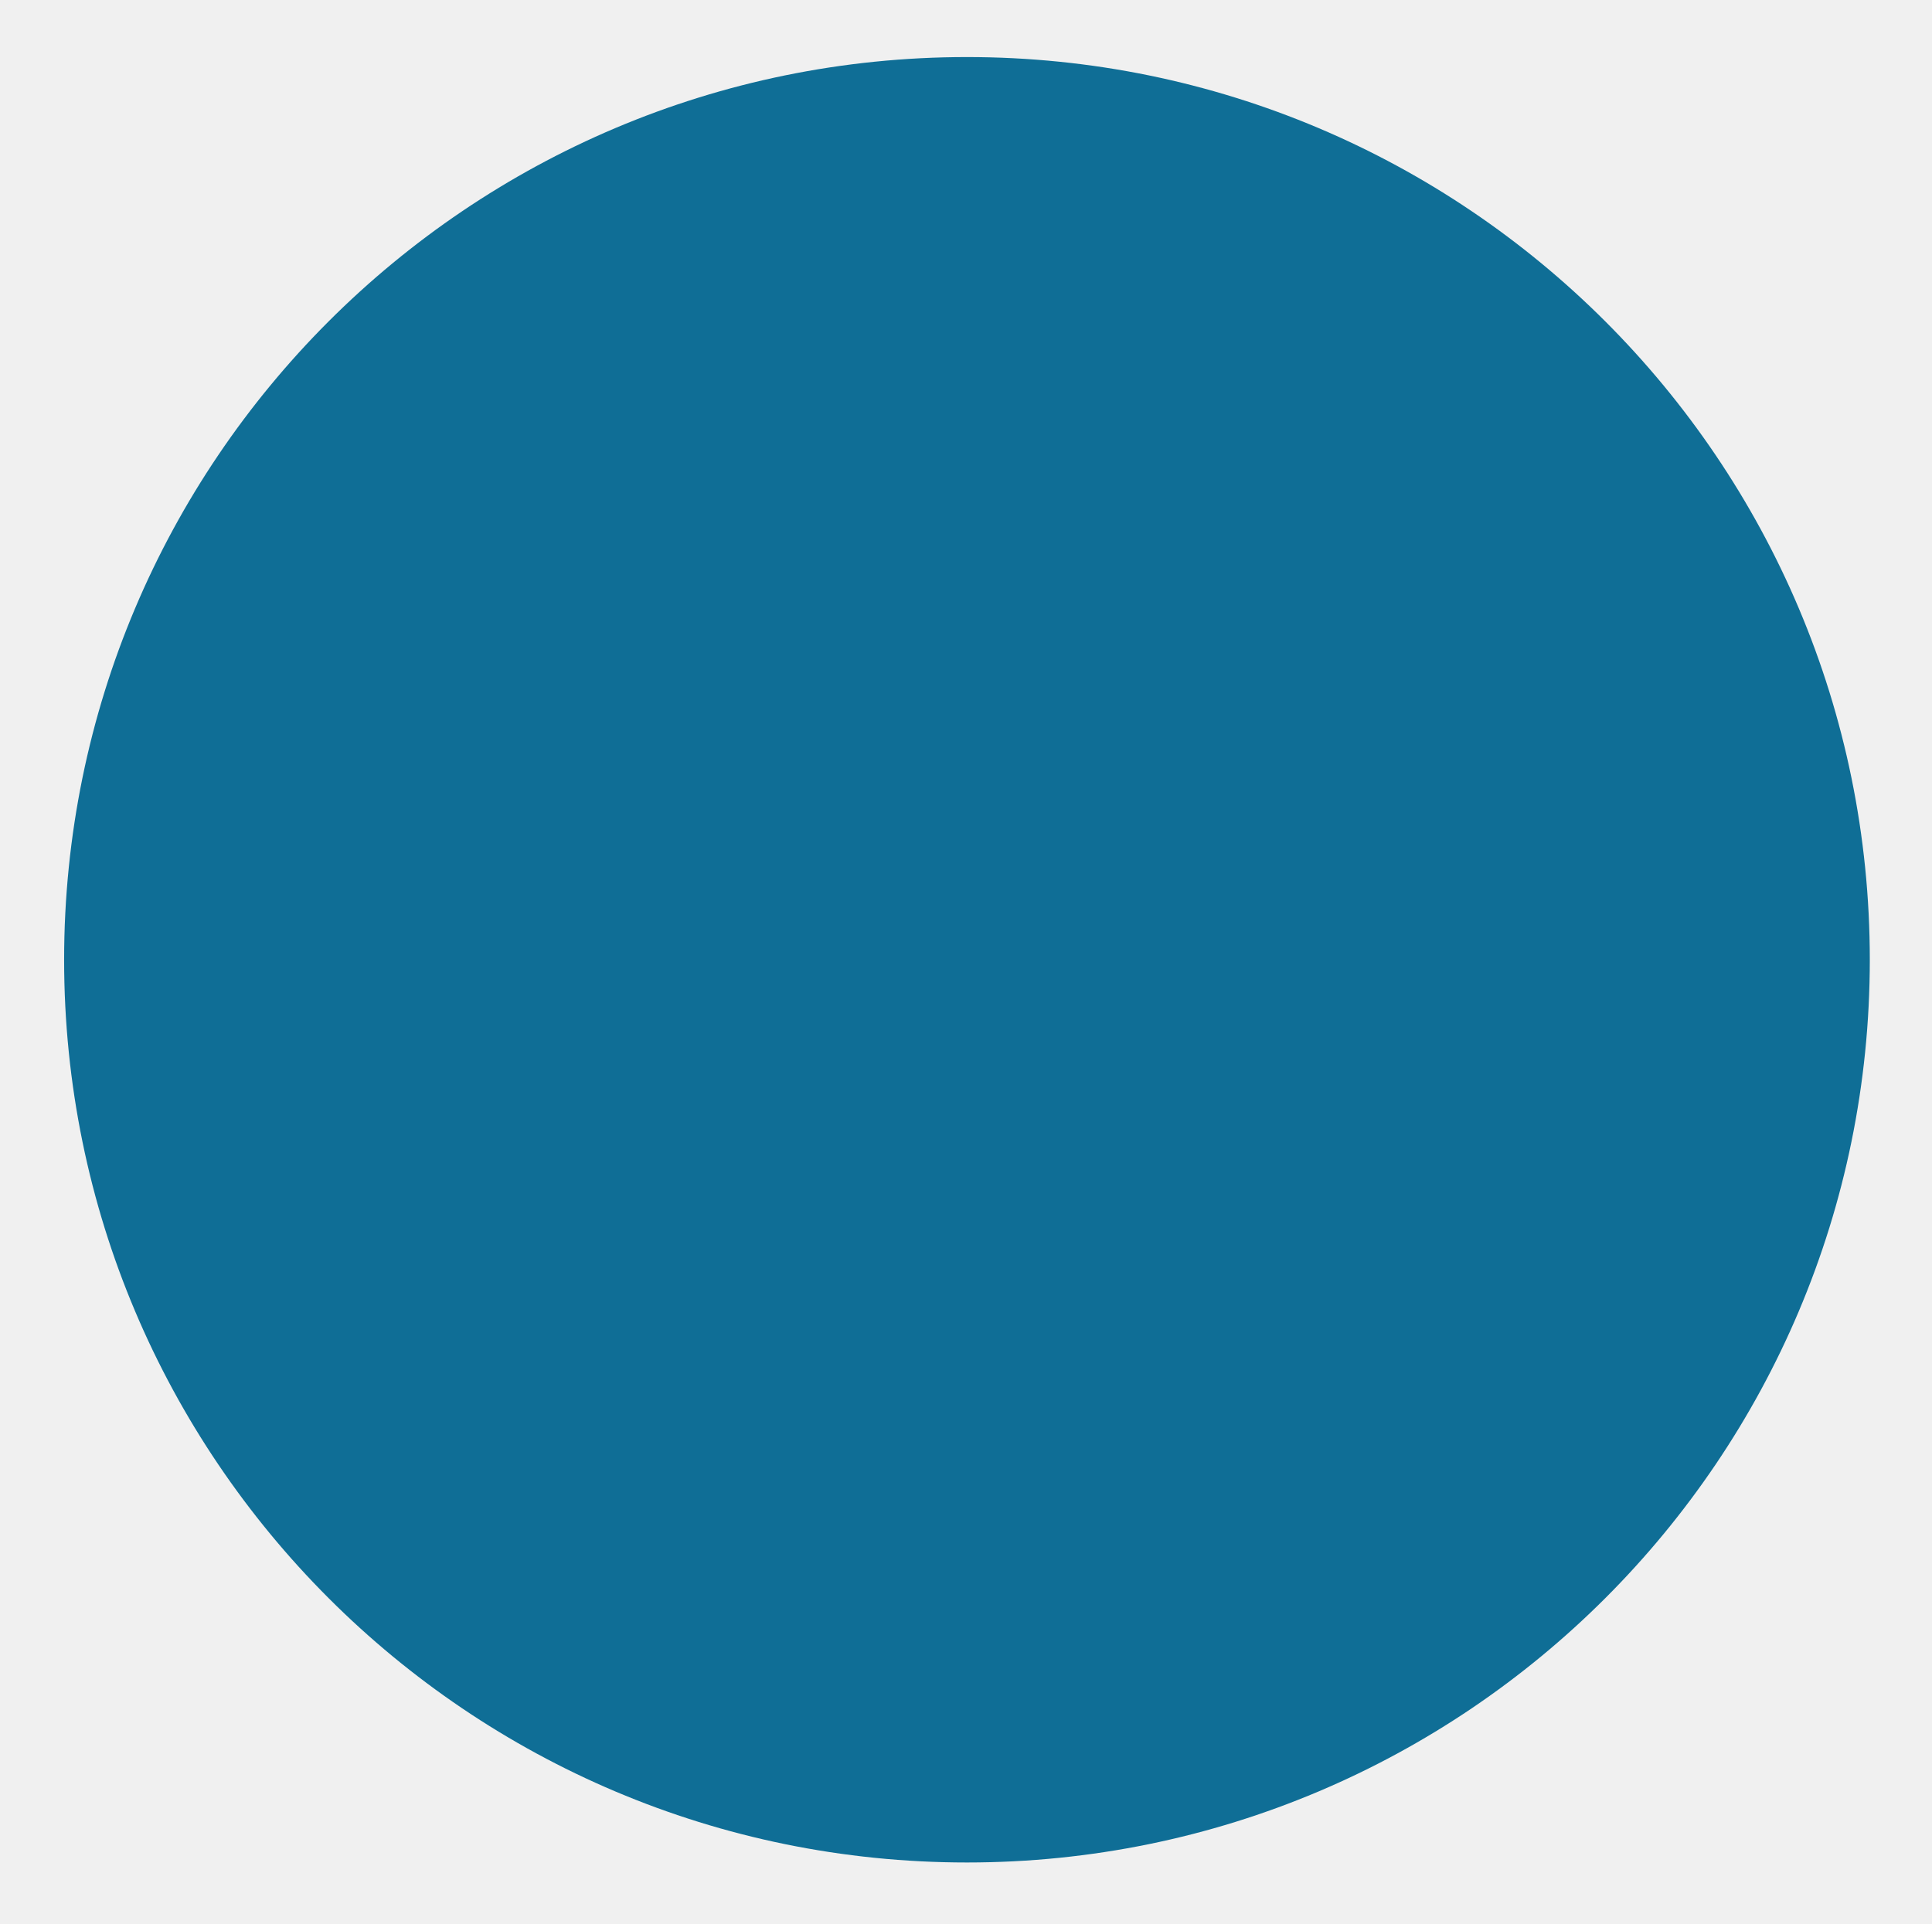
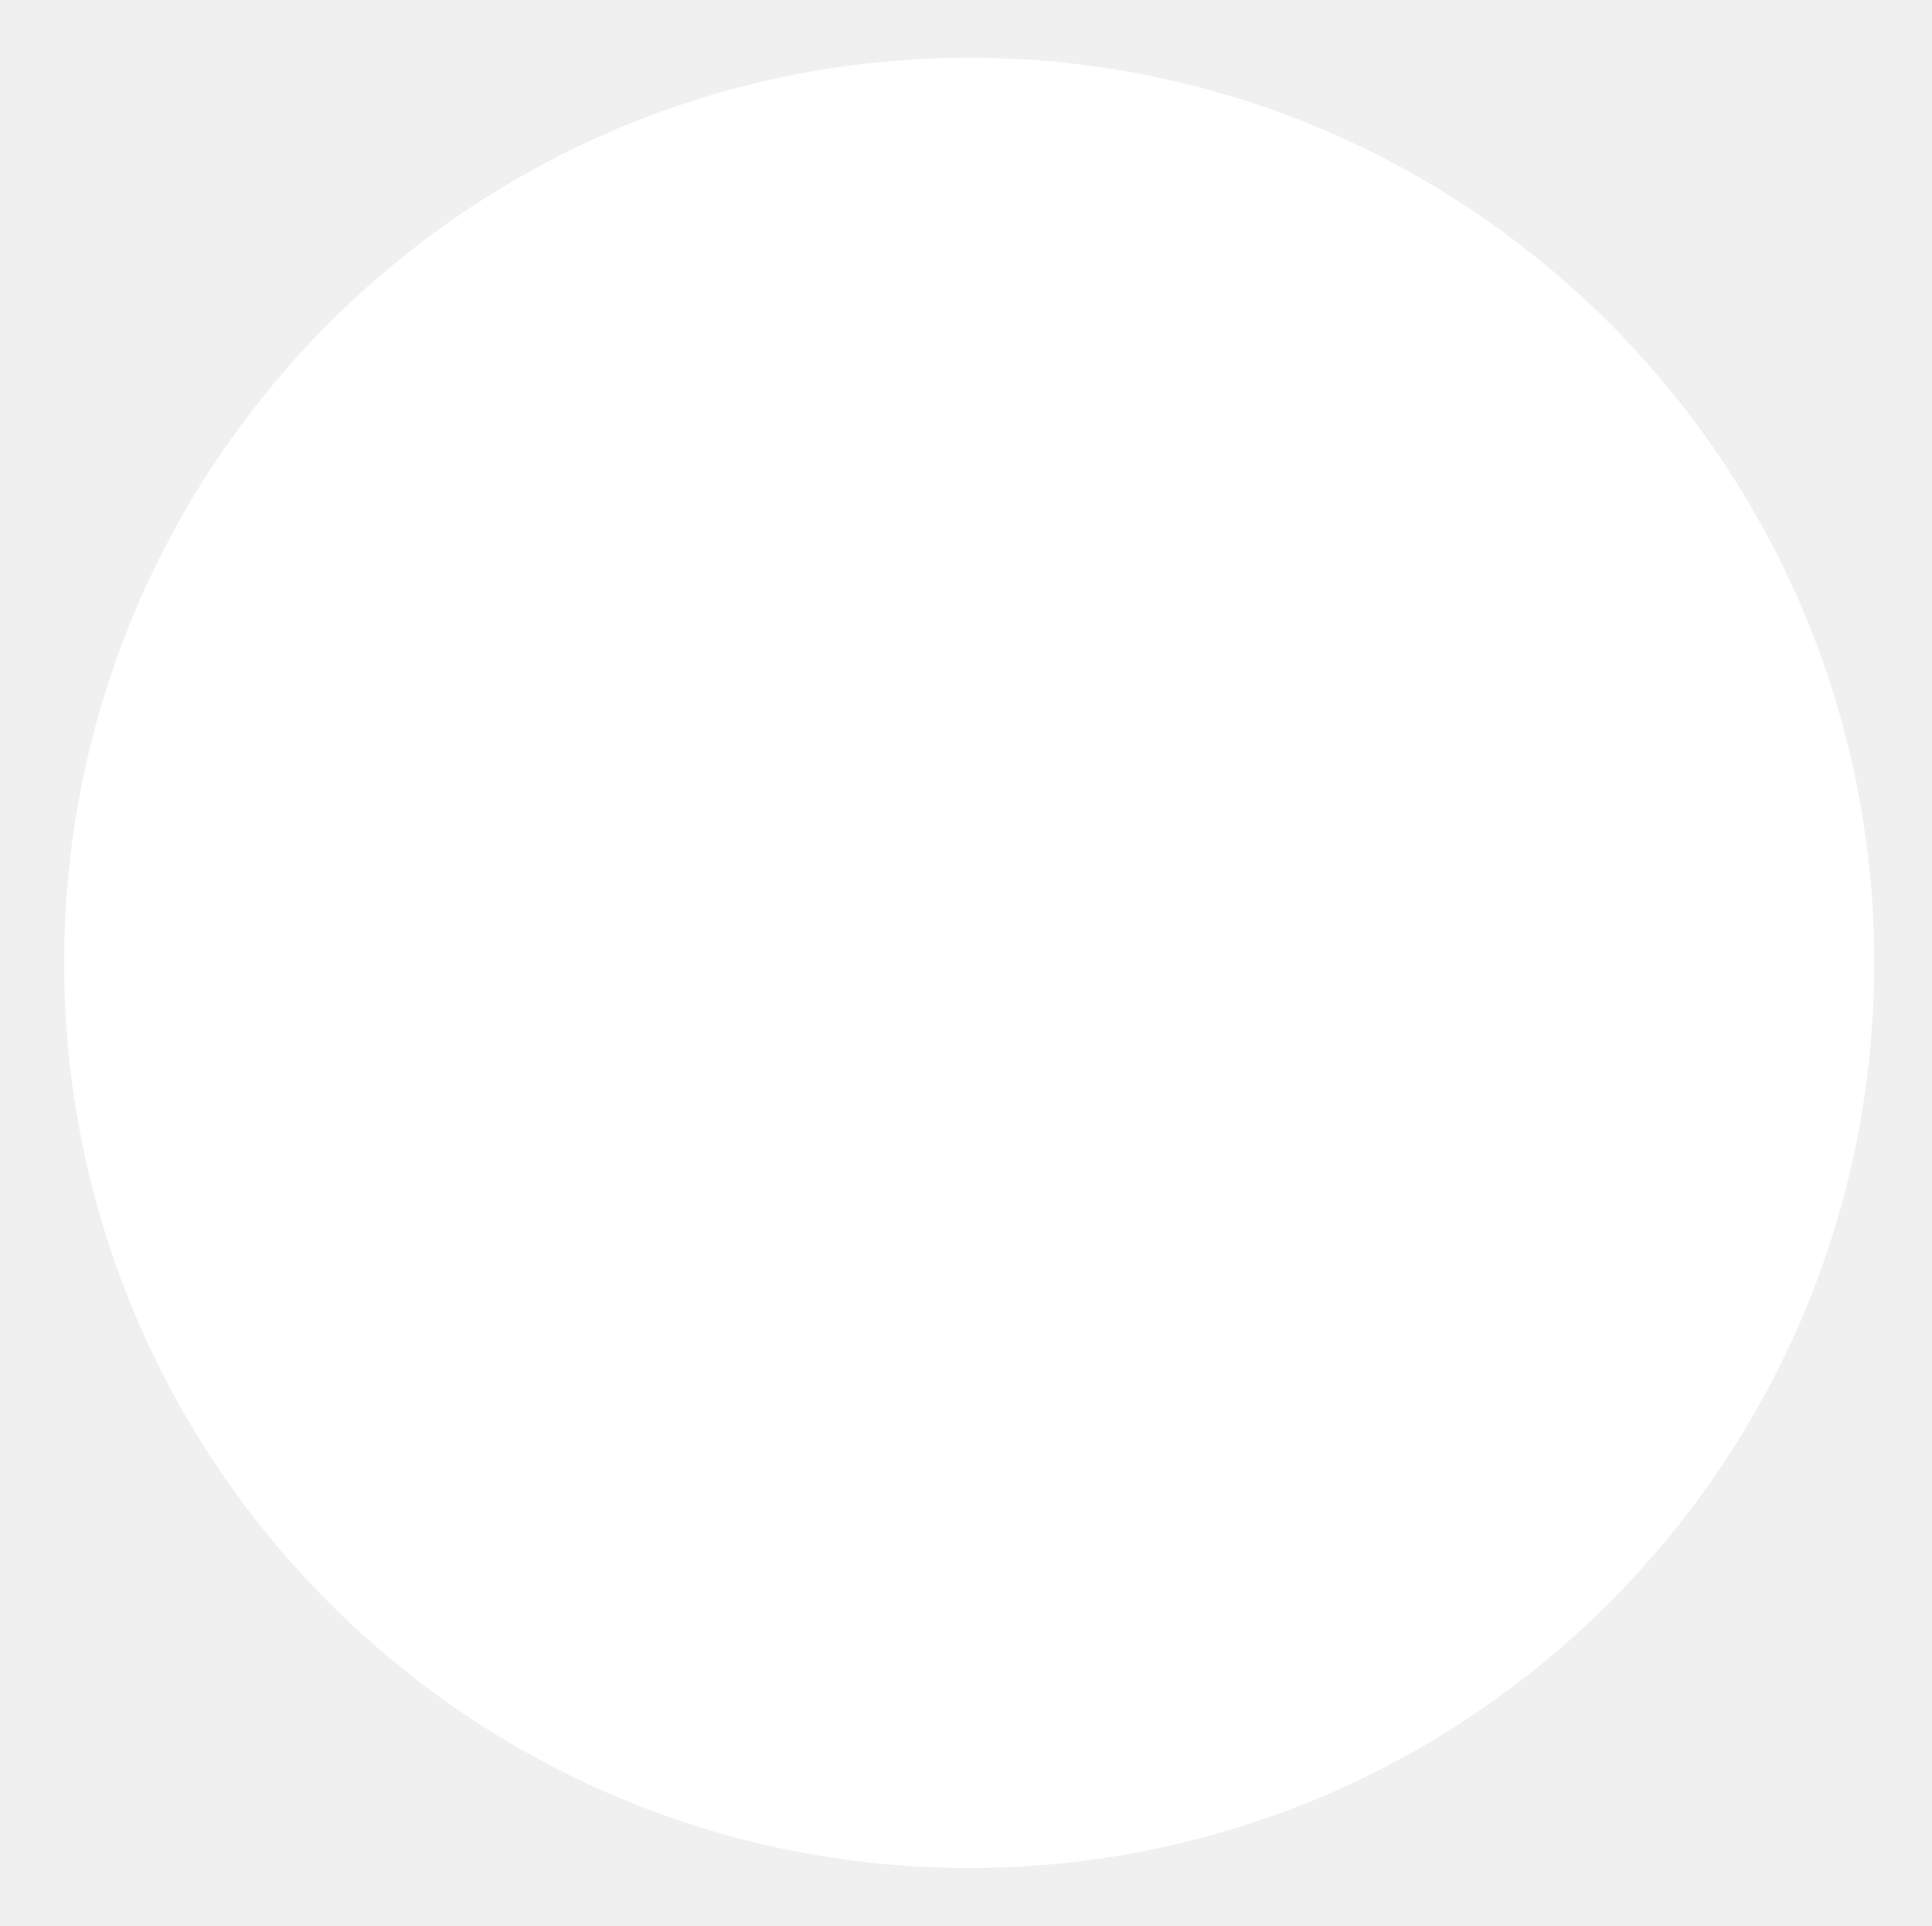
- <svg xmlns="http://www.w3.org/2000/svg" id="Calque_1" data-name="Calque 1" viewBox="0 0 30.13 30">
-   <defs>
-     <style>.cls-1{fill:#0f6e96;}</style>
-   </defs>
-   <circle class="cls-1" cx="15.08" cy="14.97" r="14.08" />
+ <svg xmlns="http://www.w3.org/2000/svg" version="1.1" id="Calque_1" x="0px" y="0px" viewBox="0 0 30.1 30" style="enable-background:new 0 0 30.1 30;" xml:space="preserve">
+   <style type="text/css">
+ 	.st0{fill:#FFFFFF;}
+ </style>
+   <circle class="st0" cx="15.1" cy="15" r="14.1" />
</svg>
